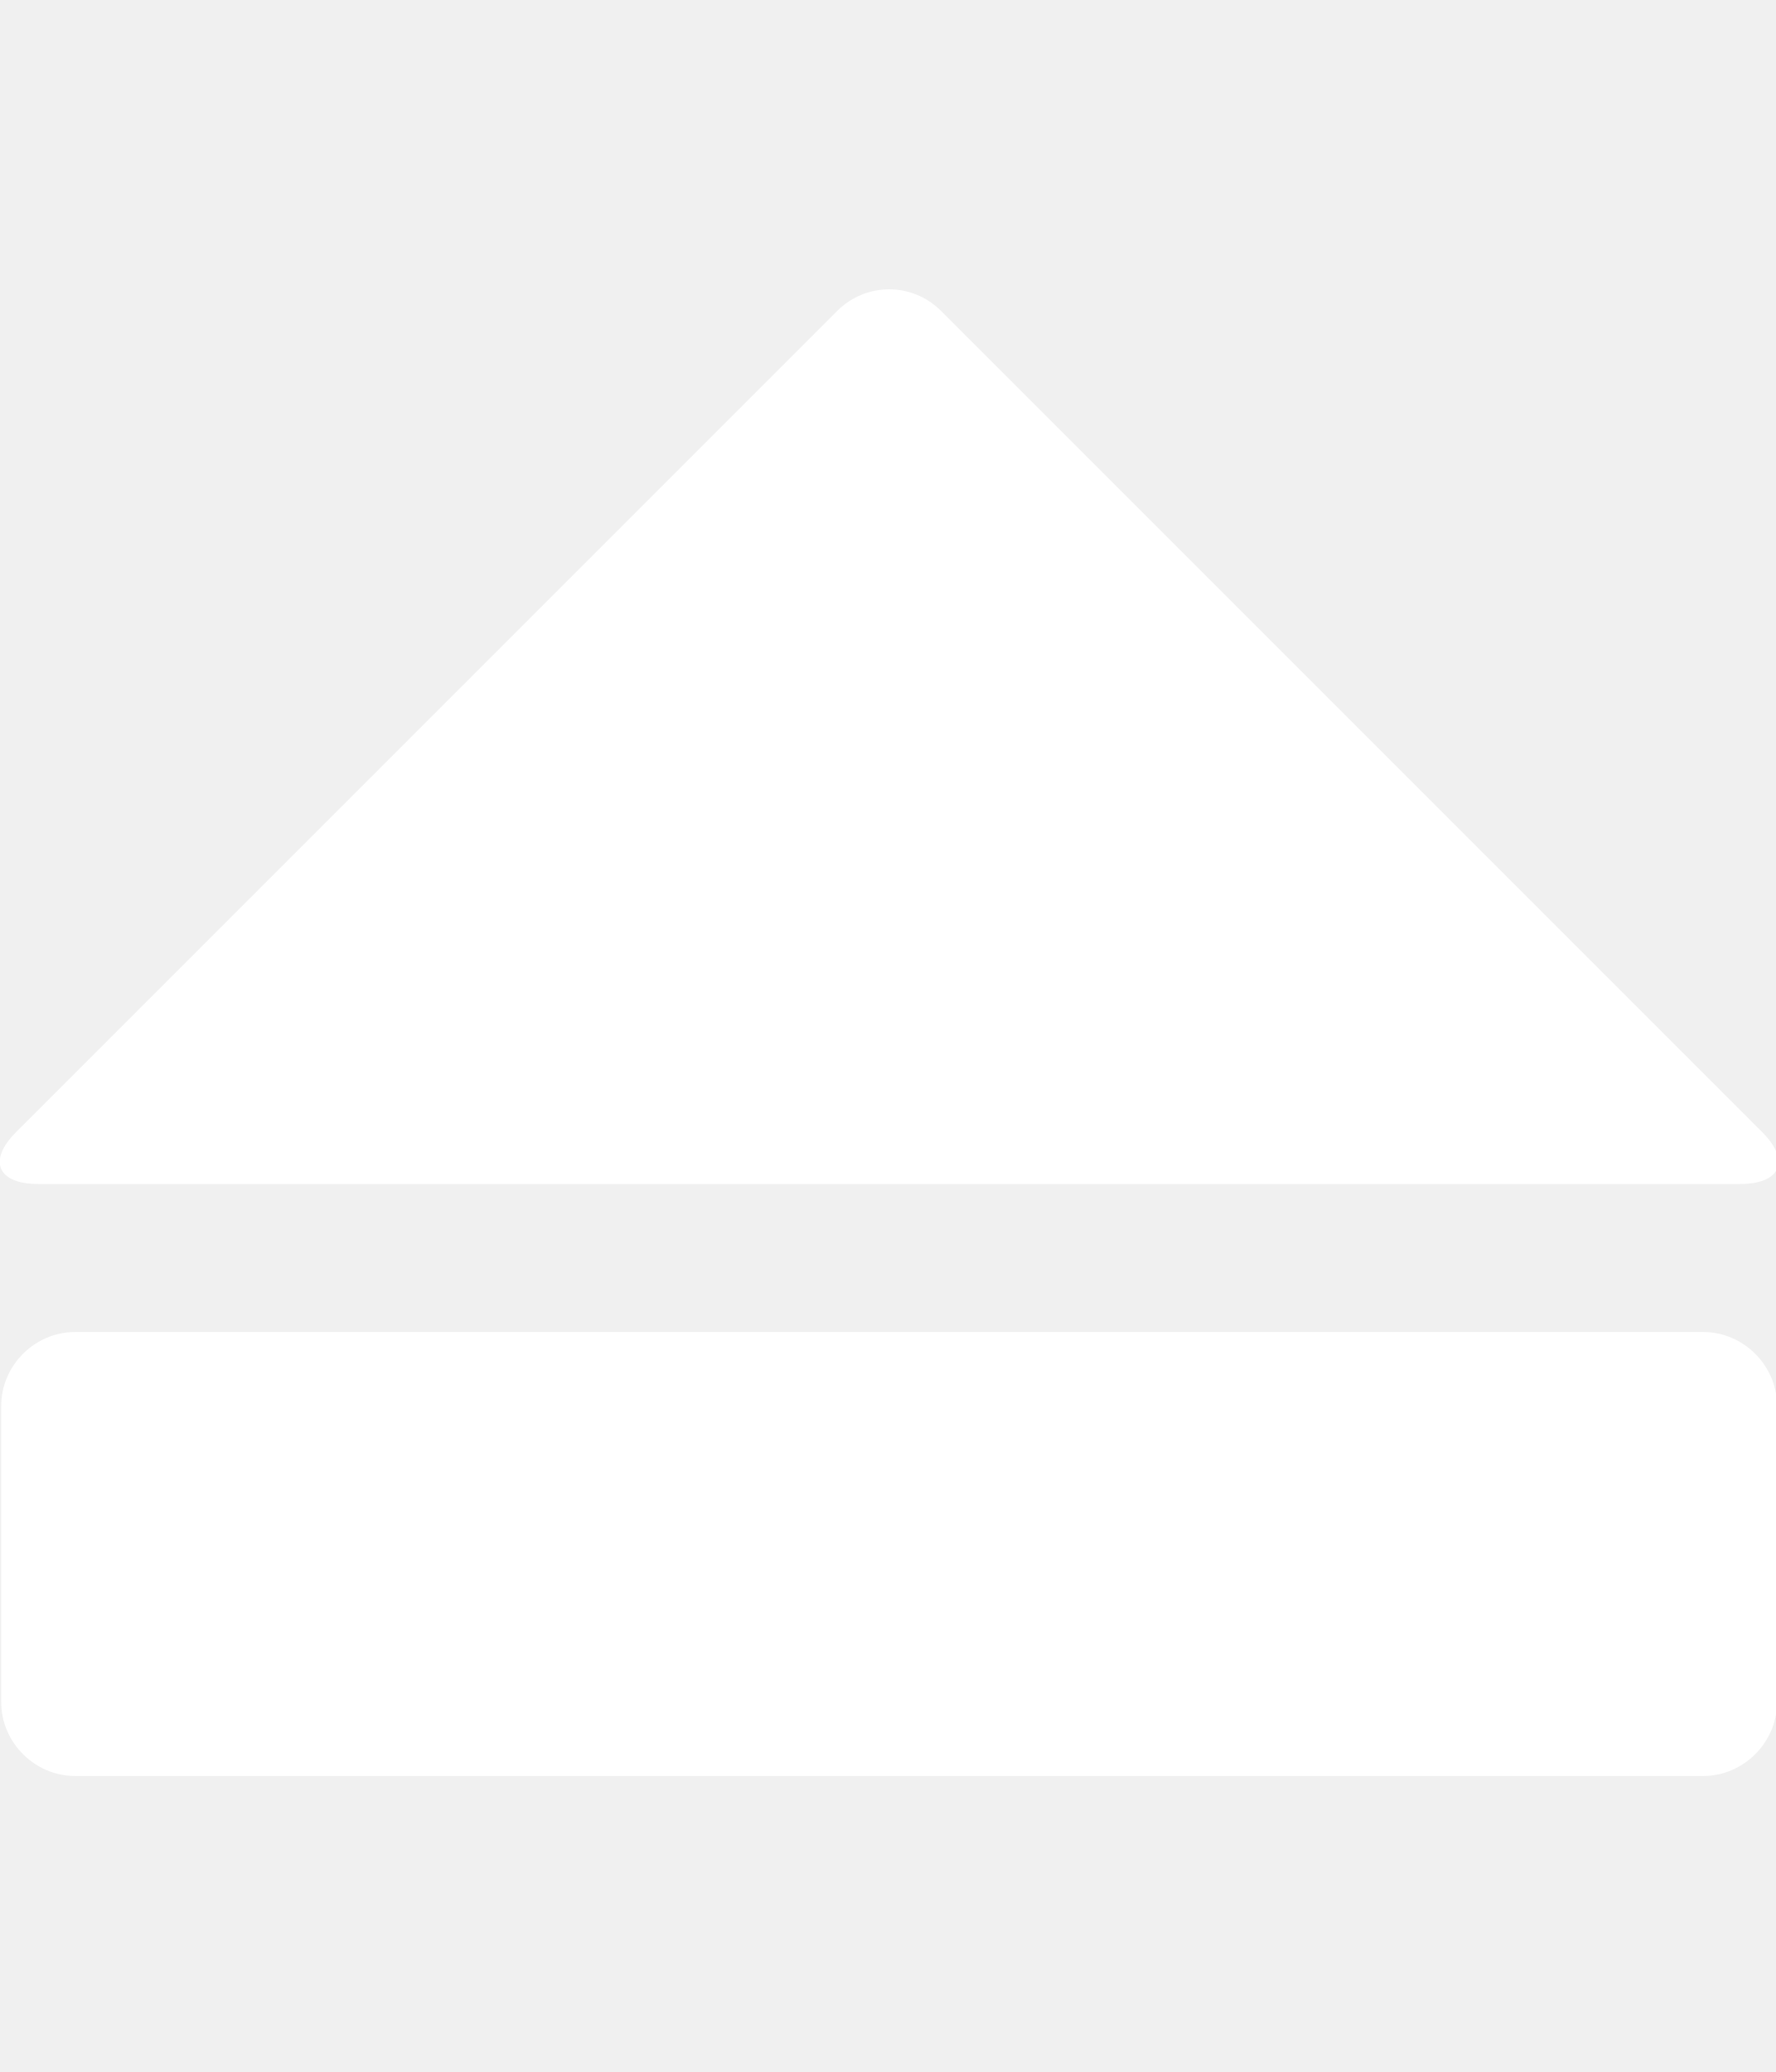
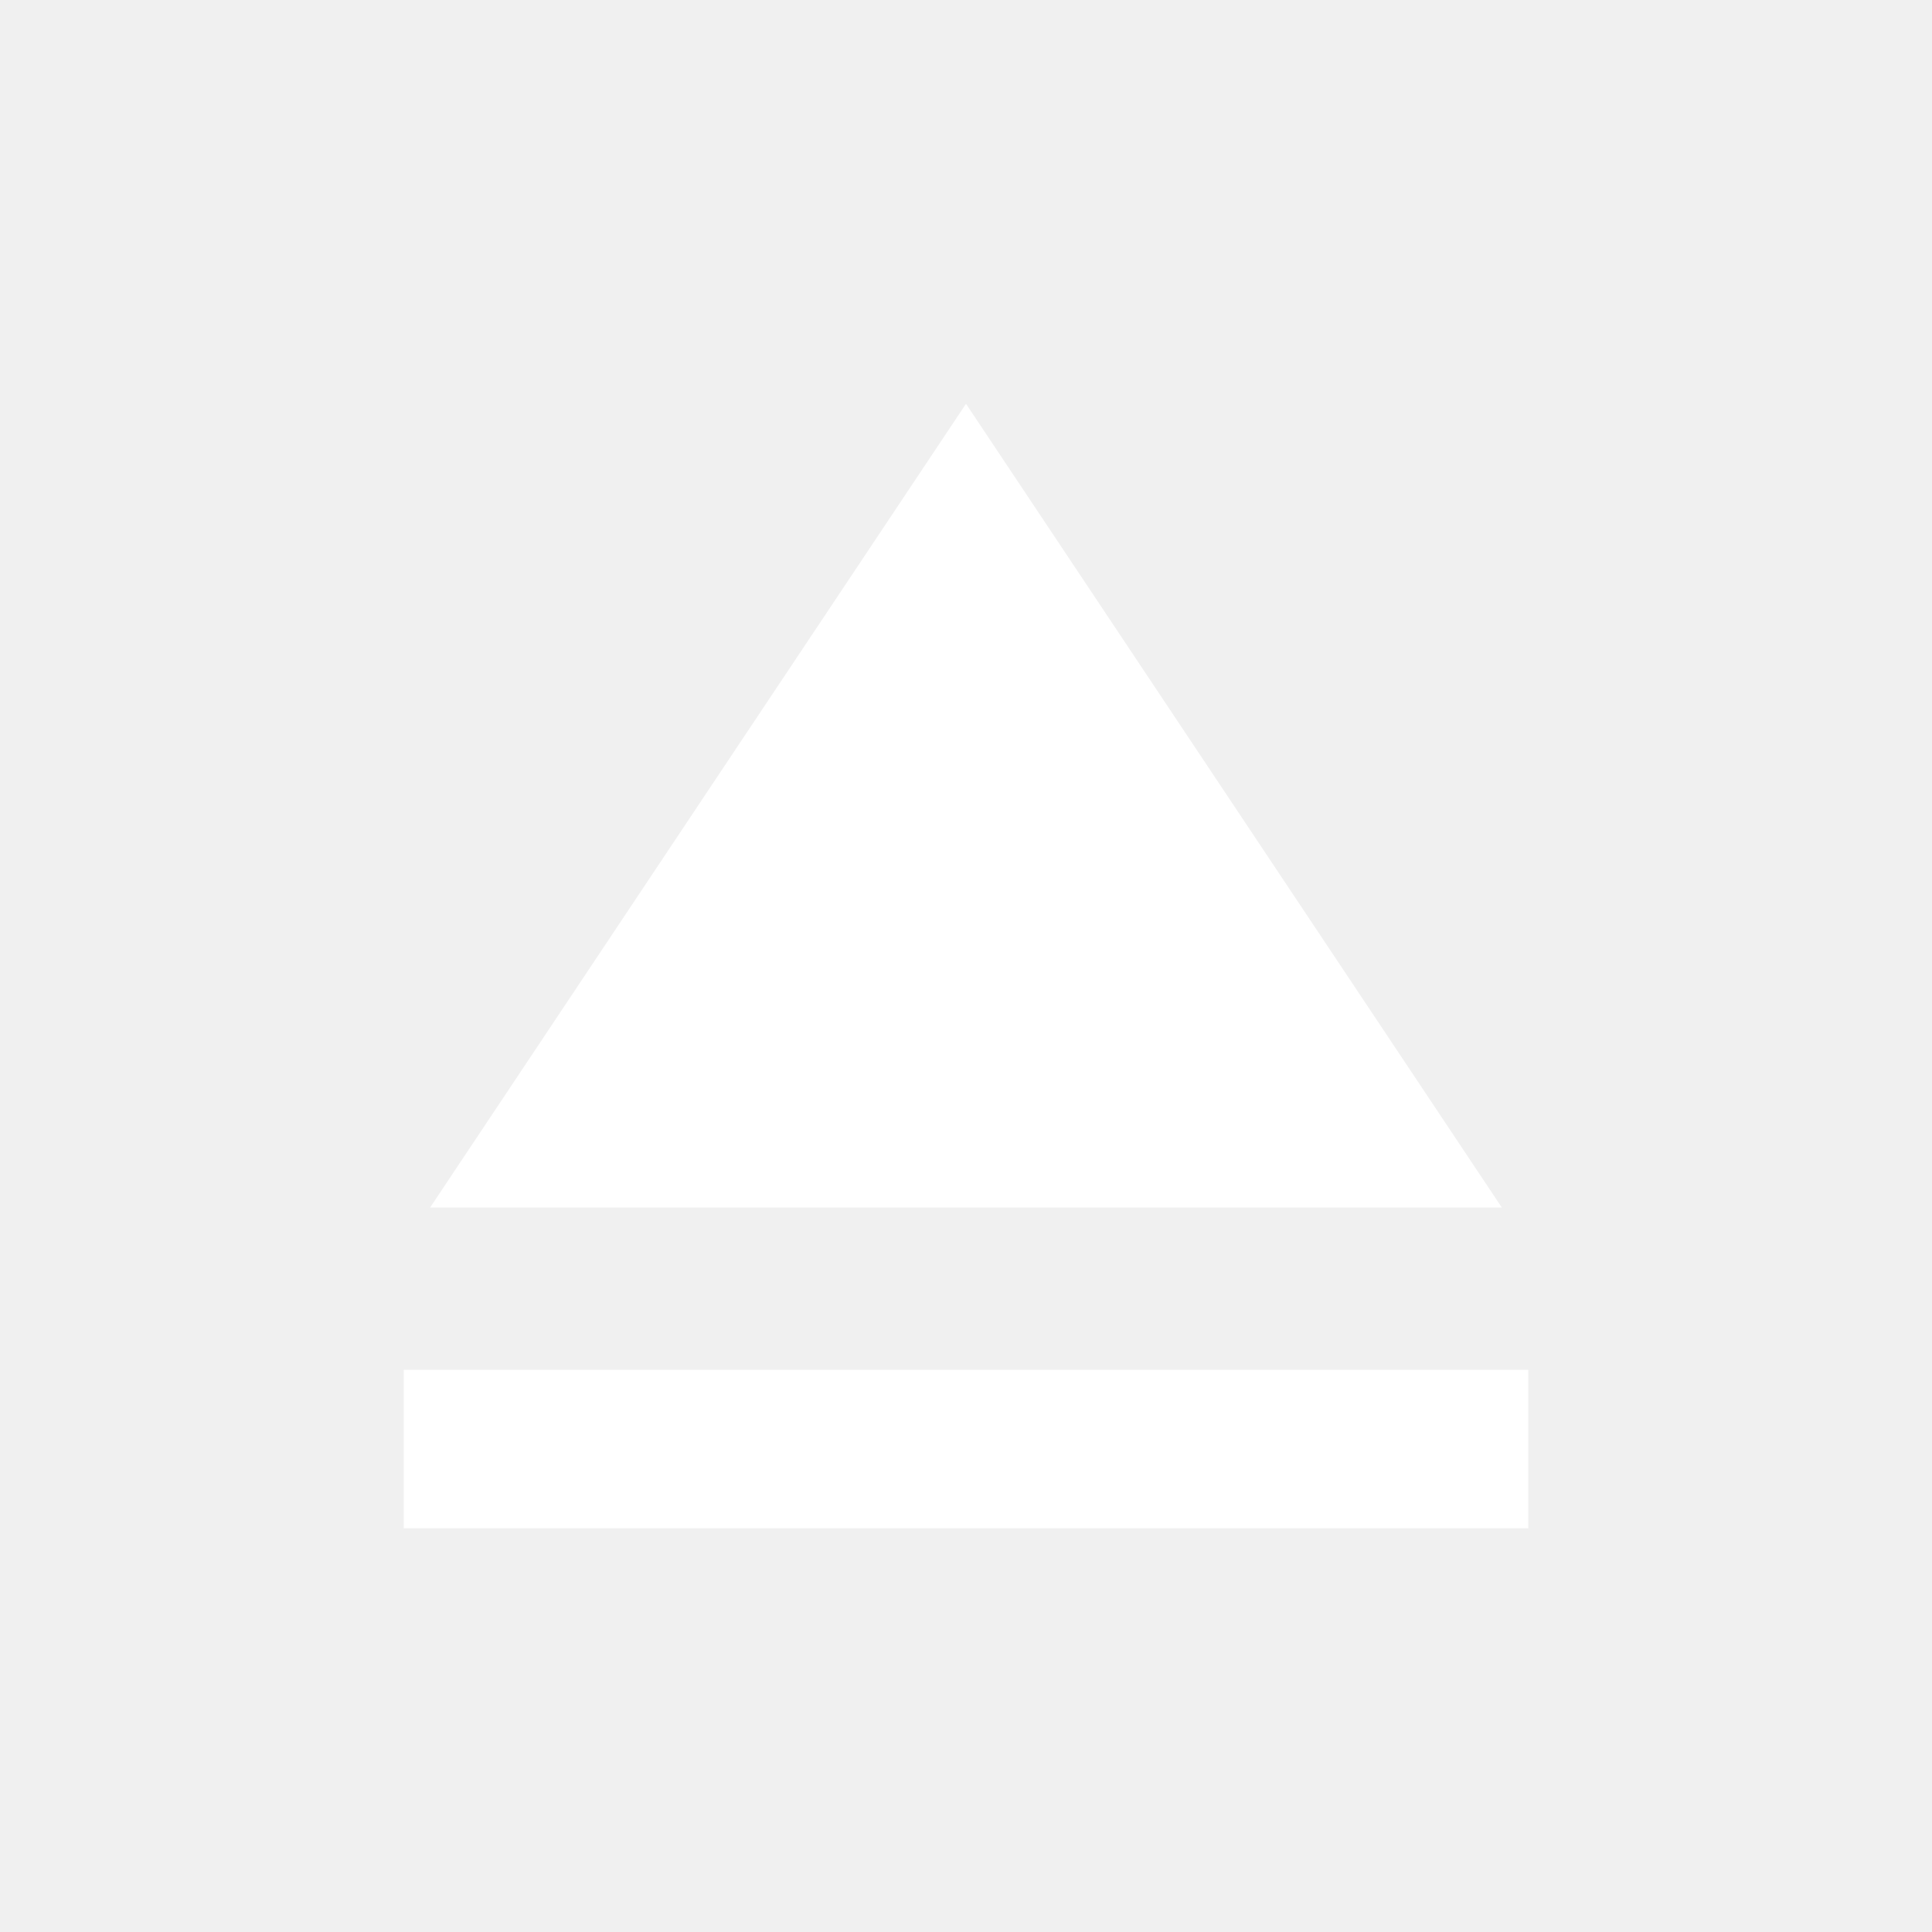
- <svg xmlns="http://www.w3.org/2000/svg" version="1.1" width="24" height="28" viewBox="0 0 24 28">
-   <path fill="#fff" d="M0.219 15.297l11.094-11.094c0.391-0.391 1.016-0.391 1.406 0l11.094 11.094c0.391 0.391 0.25 0.703-0.297 0.703h-23c-0.547 0-0.688-0.313-0.297-0.703zM23.016 24h-22c-0.547 0-1-0.453-1-1v-4c0-0.547 0.453-1 1-1h22c0.547 0 1 0.453 1 1v4c0 0.547-0.453 1-1 1z" />
+ <svg xmlns="http://www.w3.org/2000/svg" version="1.1" width="24" height="24" viewBox="0 0 24 24">
+   <path fill="#fff" d="M12 5.016l6.656 9.984h-13.313zM5.016 17.016h13.969v1.969h-13.969v-1.969z" />
</svg>
